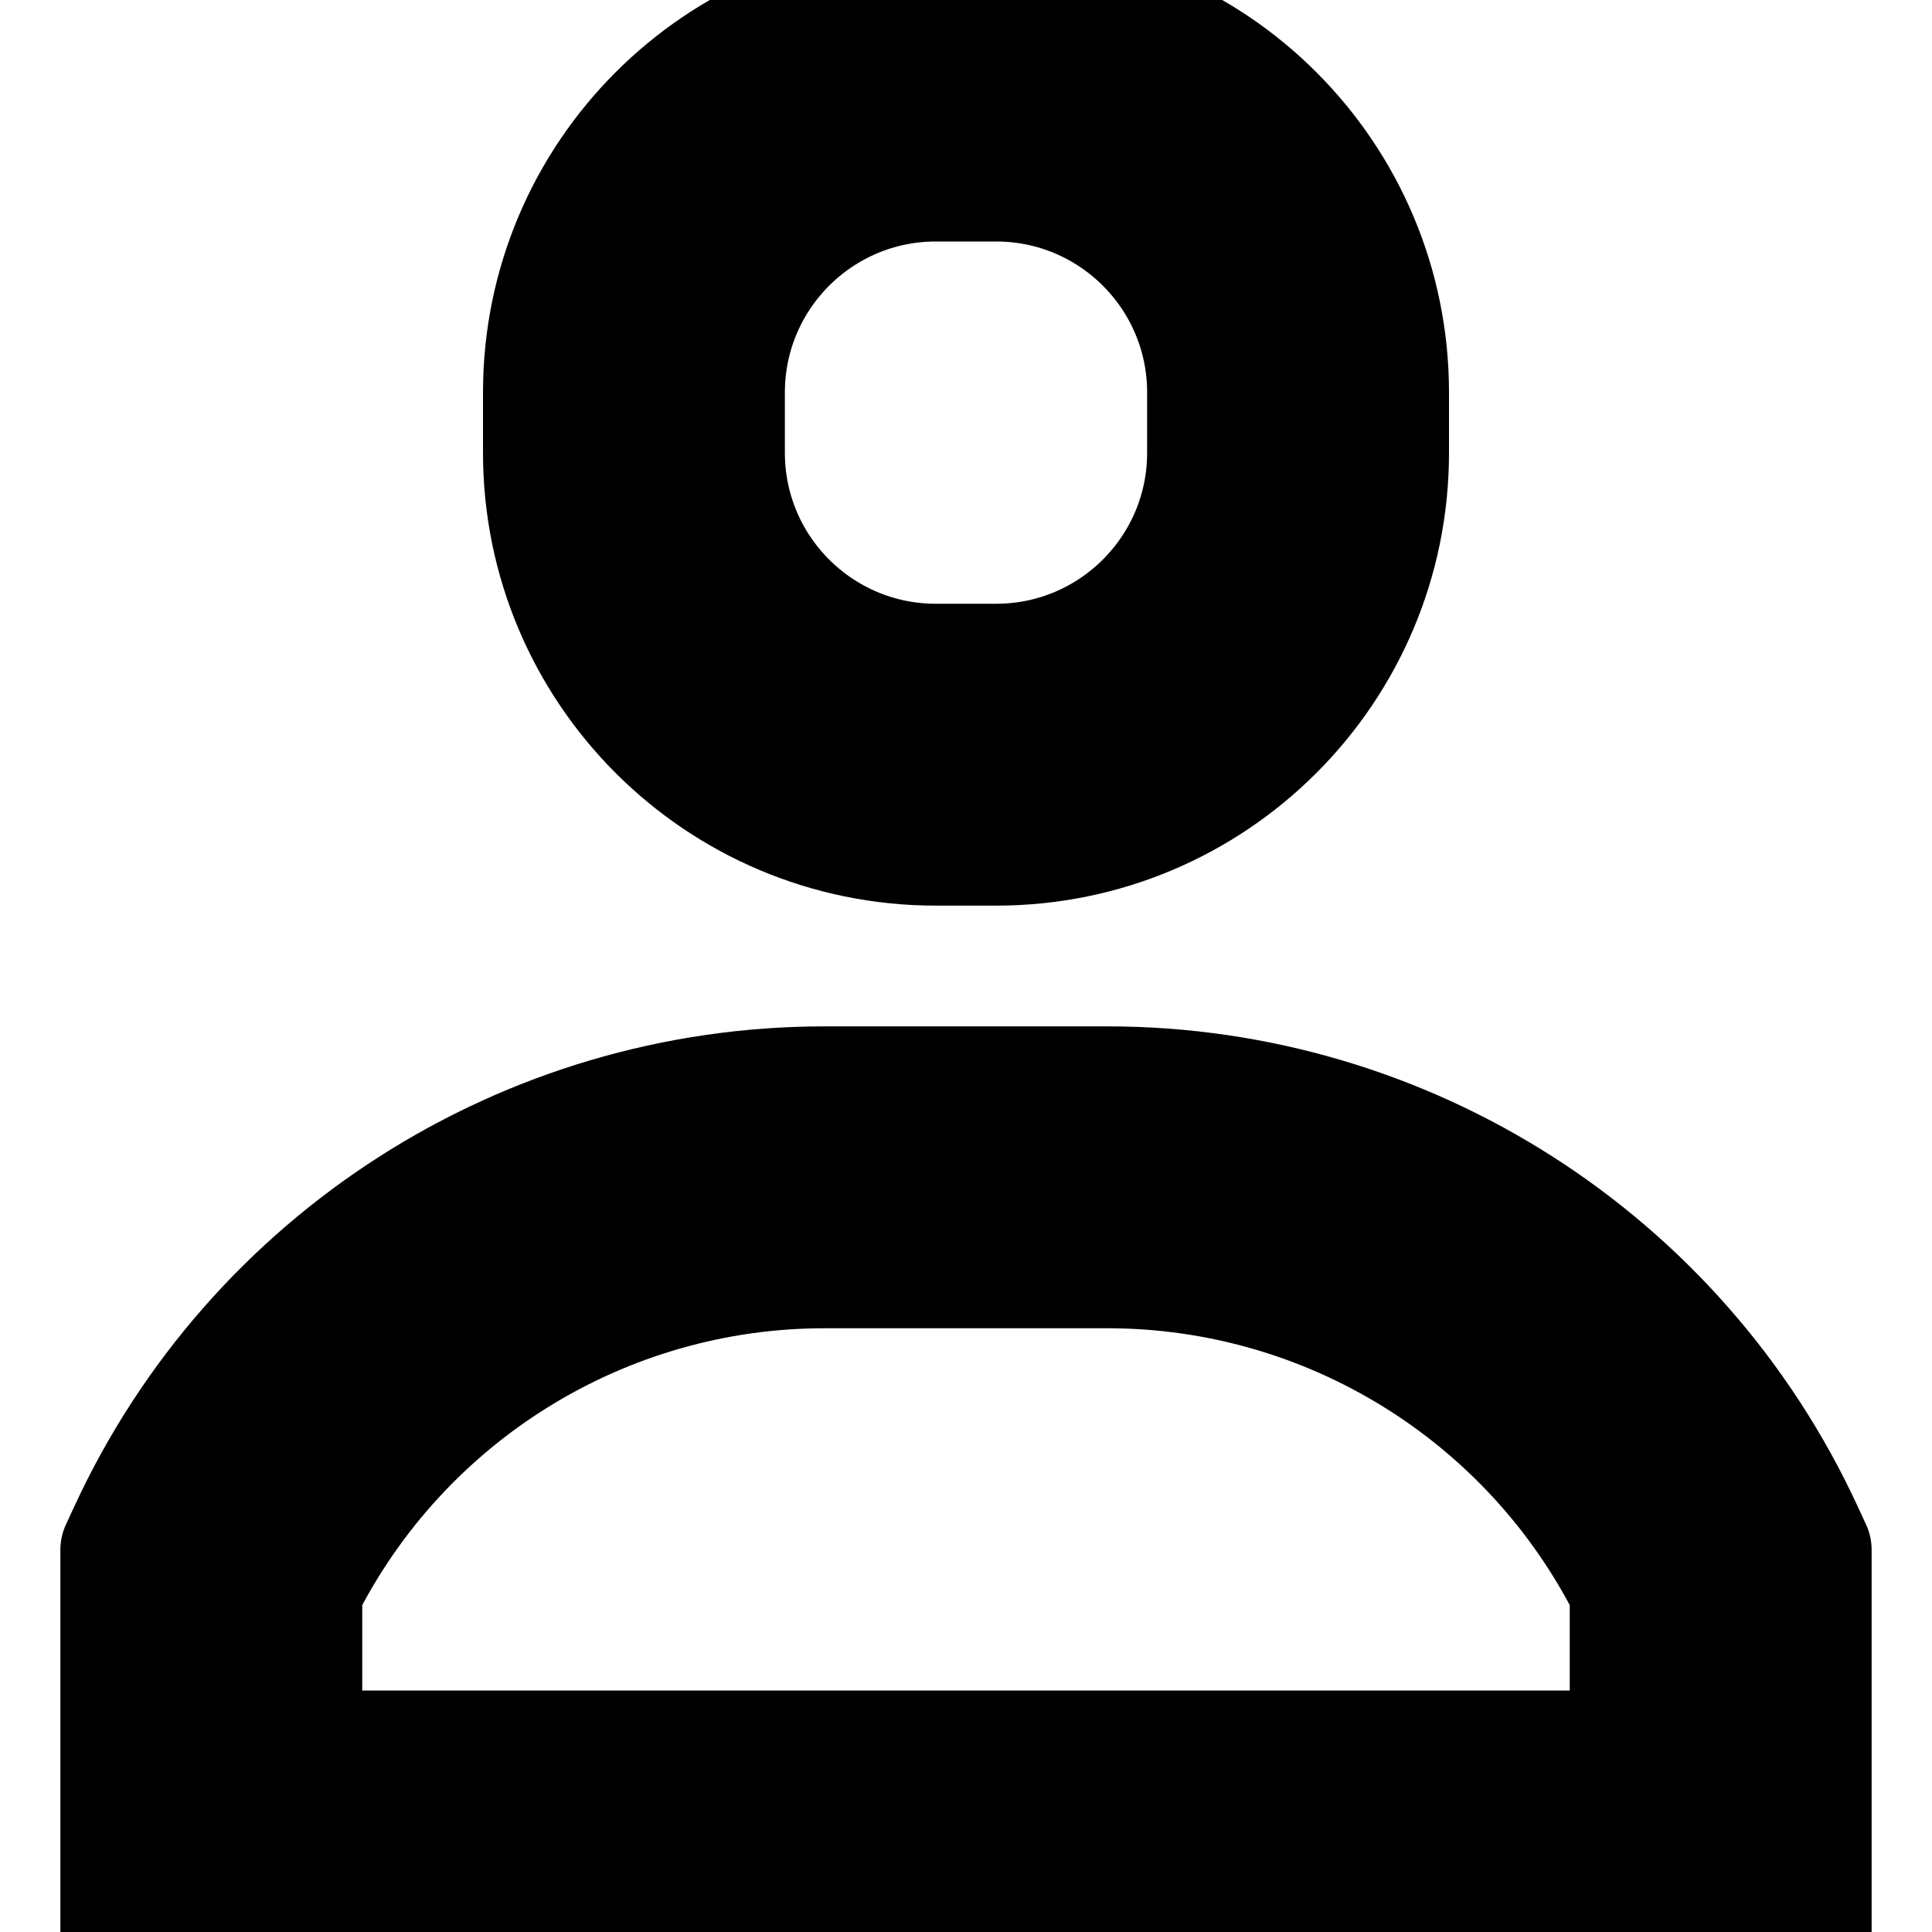
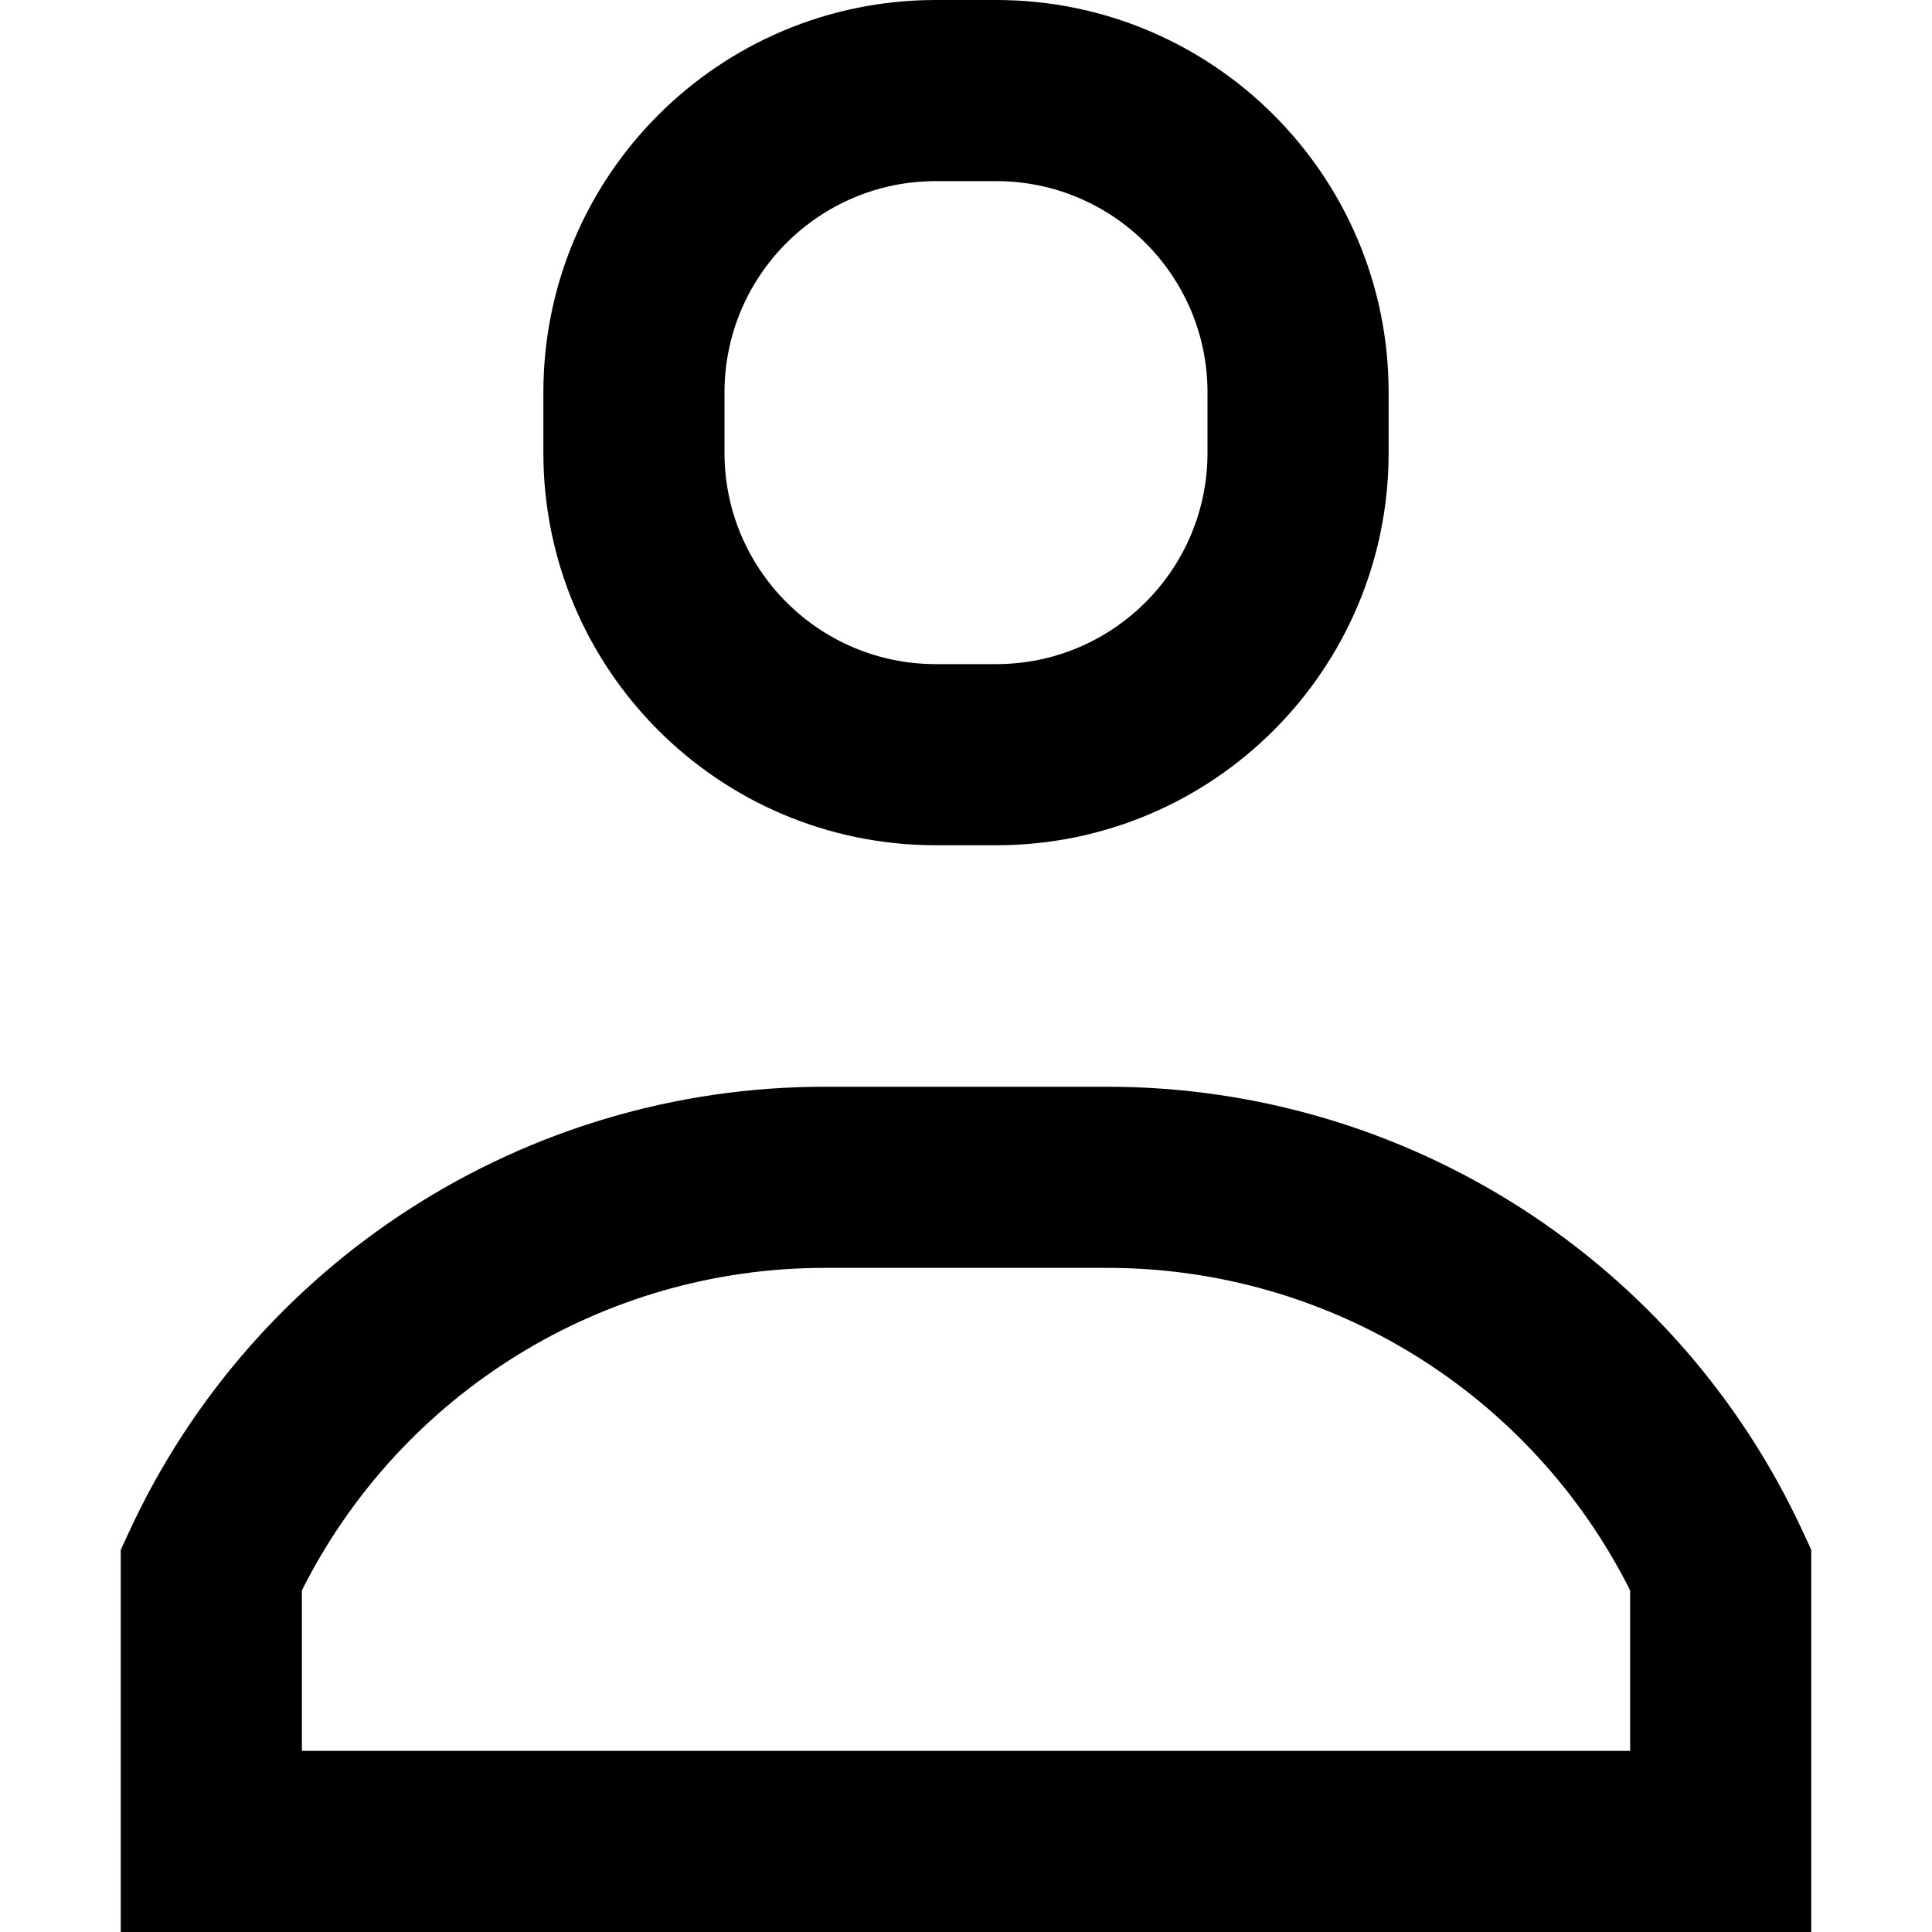
- <svg xmlns="http://www.w3.org/2000/svg" width="24" height="24" viewBox="0 0 16 16" stroke-linejoin="round" stroke="currentColor">
+ <svg xmlns="http://www.w3.org/2000/svg" width="24" height="24" viewBox="0 0 16 16" stroke-linejoin="round">
  <path fill-rule="evenodd" clip-rule="evenodd" d="M7.75 0C5.955 0 4.5 1.455 4.5 3.25V3.75C4.5 5.545 5.955 7 7.75 7H8.25C10.045 7 11.5 5.545 11.5 3.75V3.25C11.5 1.455 10.045 0 8.25 0H7.75ZM6 3.25C6 2.284 6.784 1.5 7.75 1.5H8.25C9.216 1.5 10 2.284 10 3.25V3.75C10 4.716 9.216 5.5 8.25 5.5H7.75C6.784 5.5 6 4.716 6 3.75V3.25ZM2.5 14.5V13.171C3.32 11.538 4.993 10.5 6.829 10.5H9.171C11.007 10.5 12.68 11.538 13.5 13.171V14.5H2.5ZM6.829 9C4.355 9 2.106 10.439 1.069 12.686L1 12.835V13V15.25V16H1.75H14.25H15V15.25V13V12.835L14.931 12.686C13.894 10.439 11.645 9 9.171 9H6.829Z" fill="currentColor" />
</svg>
